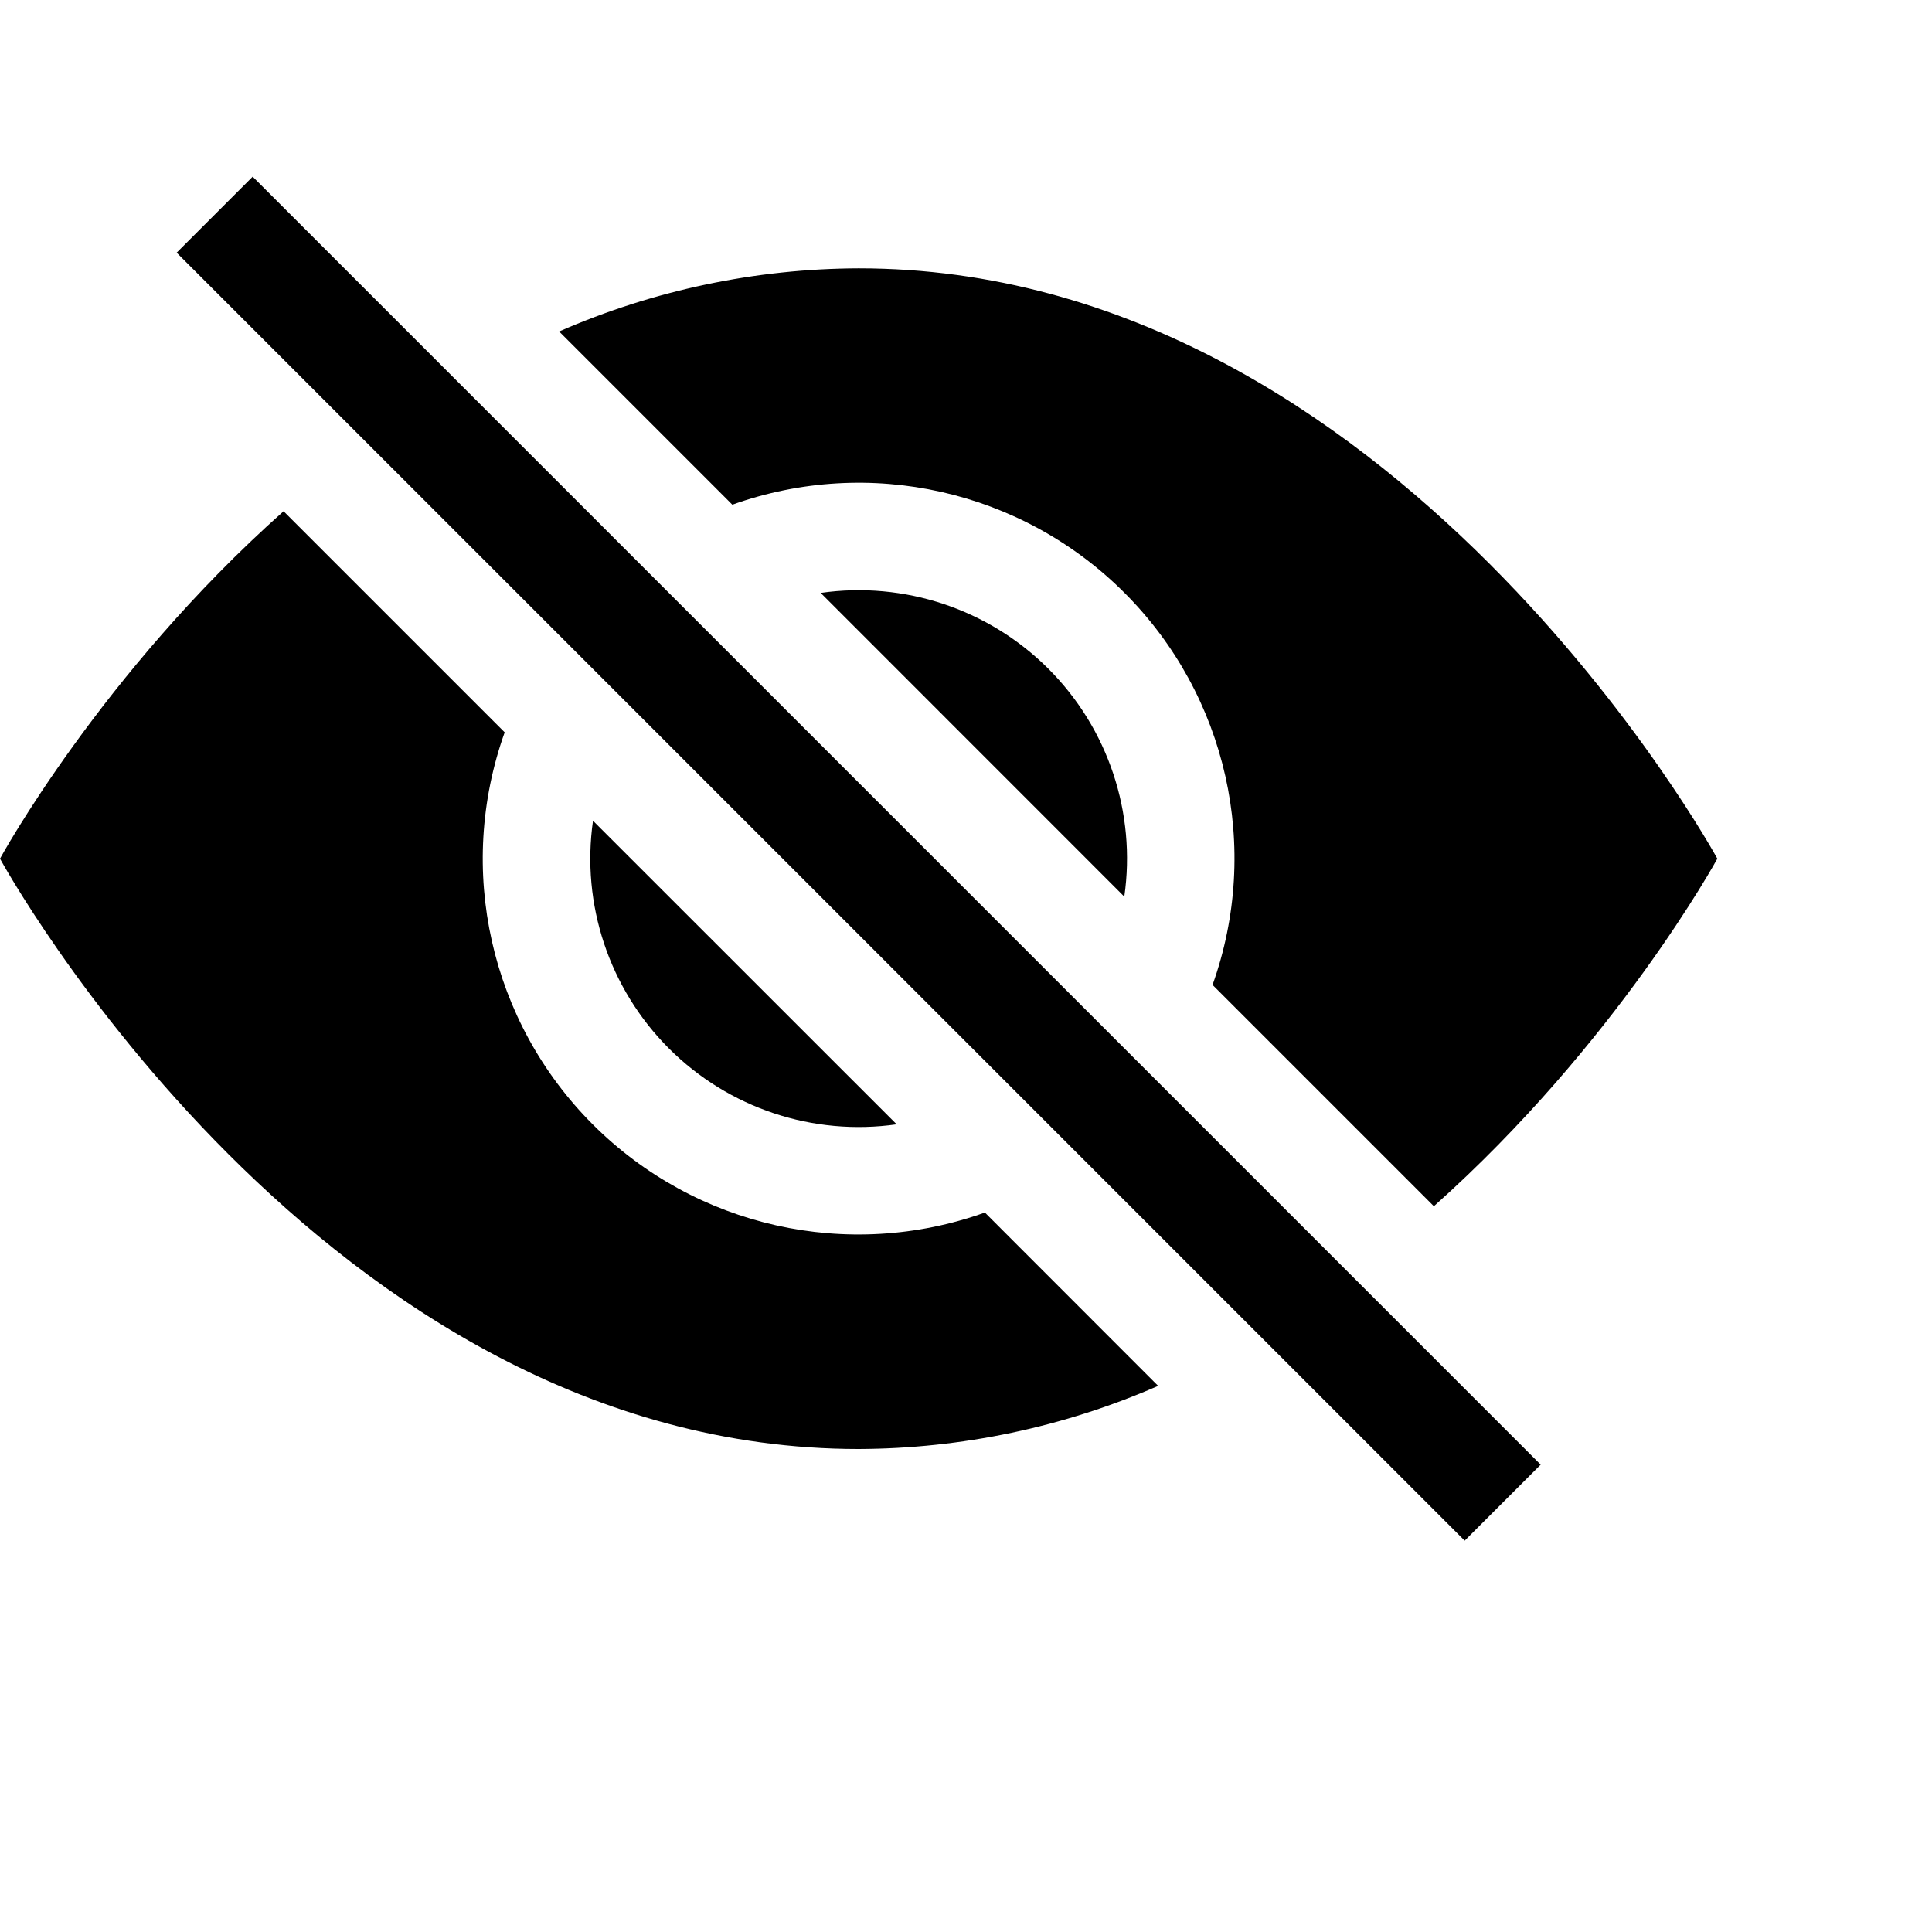
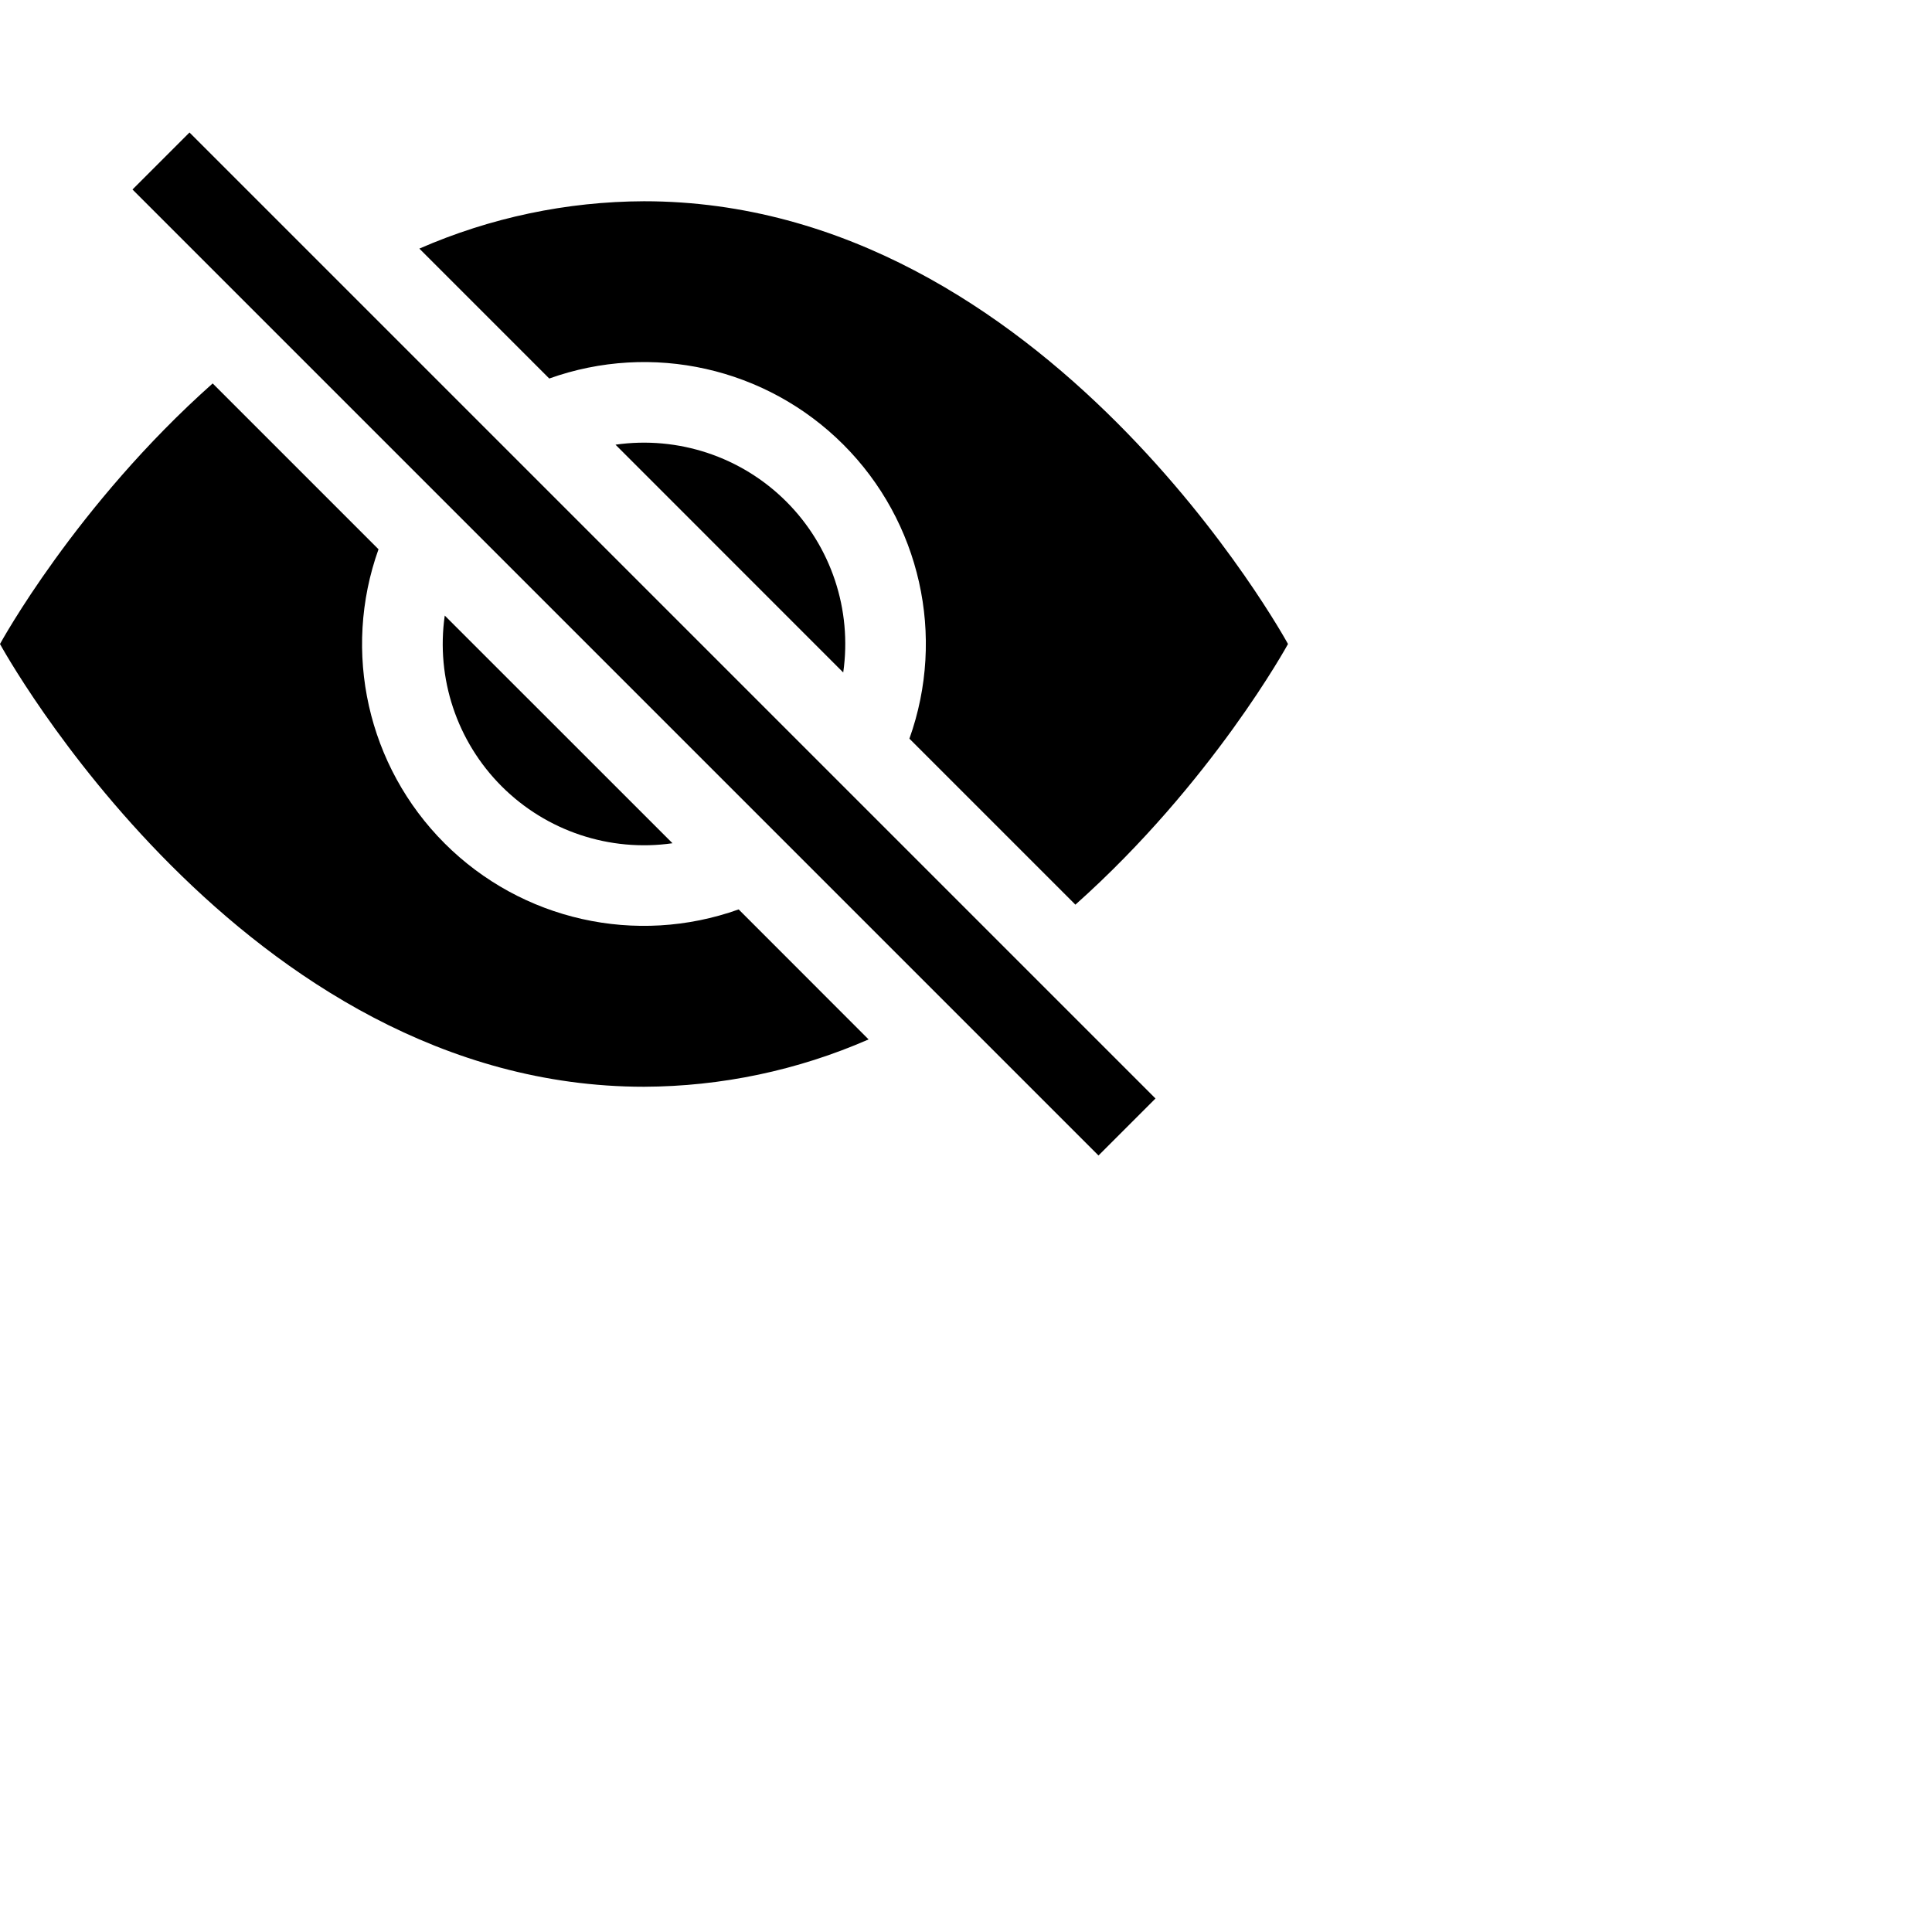
- <svg xmlns="http://www.w3.org/2000/svg" width="18" height="18" viewBox="0 0 18 18" class="bi bi-eye-slash-fill" fill="#000">
+ <svg xmlns="http://www.w3.org/2000/svg" width="18" height="18" viewBox="0 0 24 24" class="bi bi-eye-slash-fill" fill="#000">
  <path d="M10.79 12.912l-1.614-1.615a3.5 3.5 0 0 1-4.474-4.474l-2.06-2.06C.938 6.278 0 8 0 8s3 5.5 8 5.5a7.029 7.029 0 0 0 2.79-.588zM5.21 3.088A7.028 7.028 0 0 1 8 2.5c5 0 8 5.5 8 5.5s-.939 1.721-2.641 3.238l-2.062-2.062a3.5 3.5 0 0 0-4.474-4.474L5.21 3.089z" />
  <path d="M5.525 7.646a2.5 2.5 0 0 0 2.829 2.829l-2.83-2.829zm4.95.708l-2.829-2.83a2.5 2.5 0 0 1 2.829 2.829z" />
  <path fill-rule="evenodd" d="M13.646 14.354l-12-12 .708-.708 12 12-.708.708z" />
</svg>
